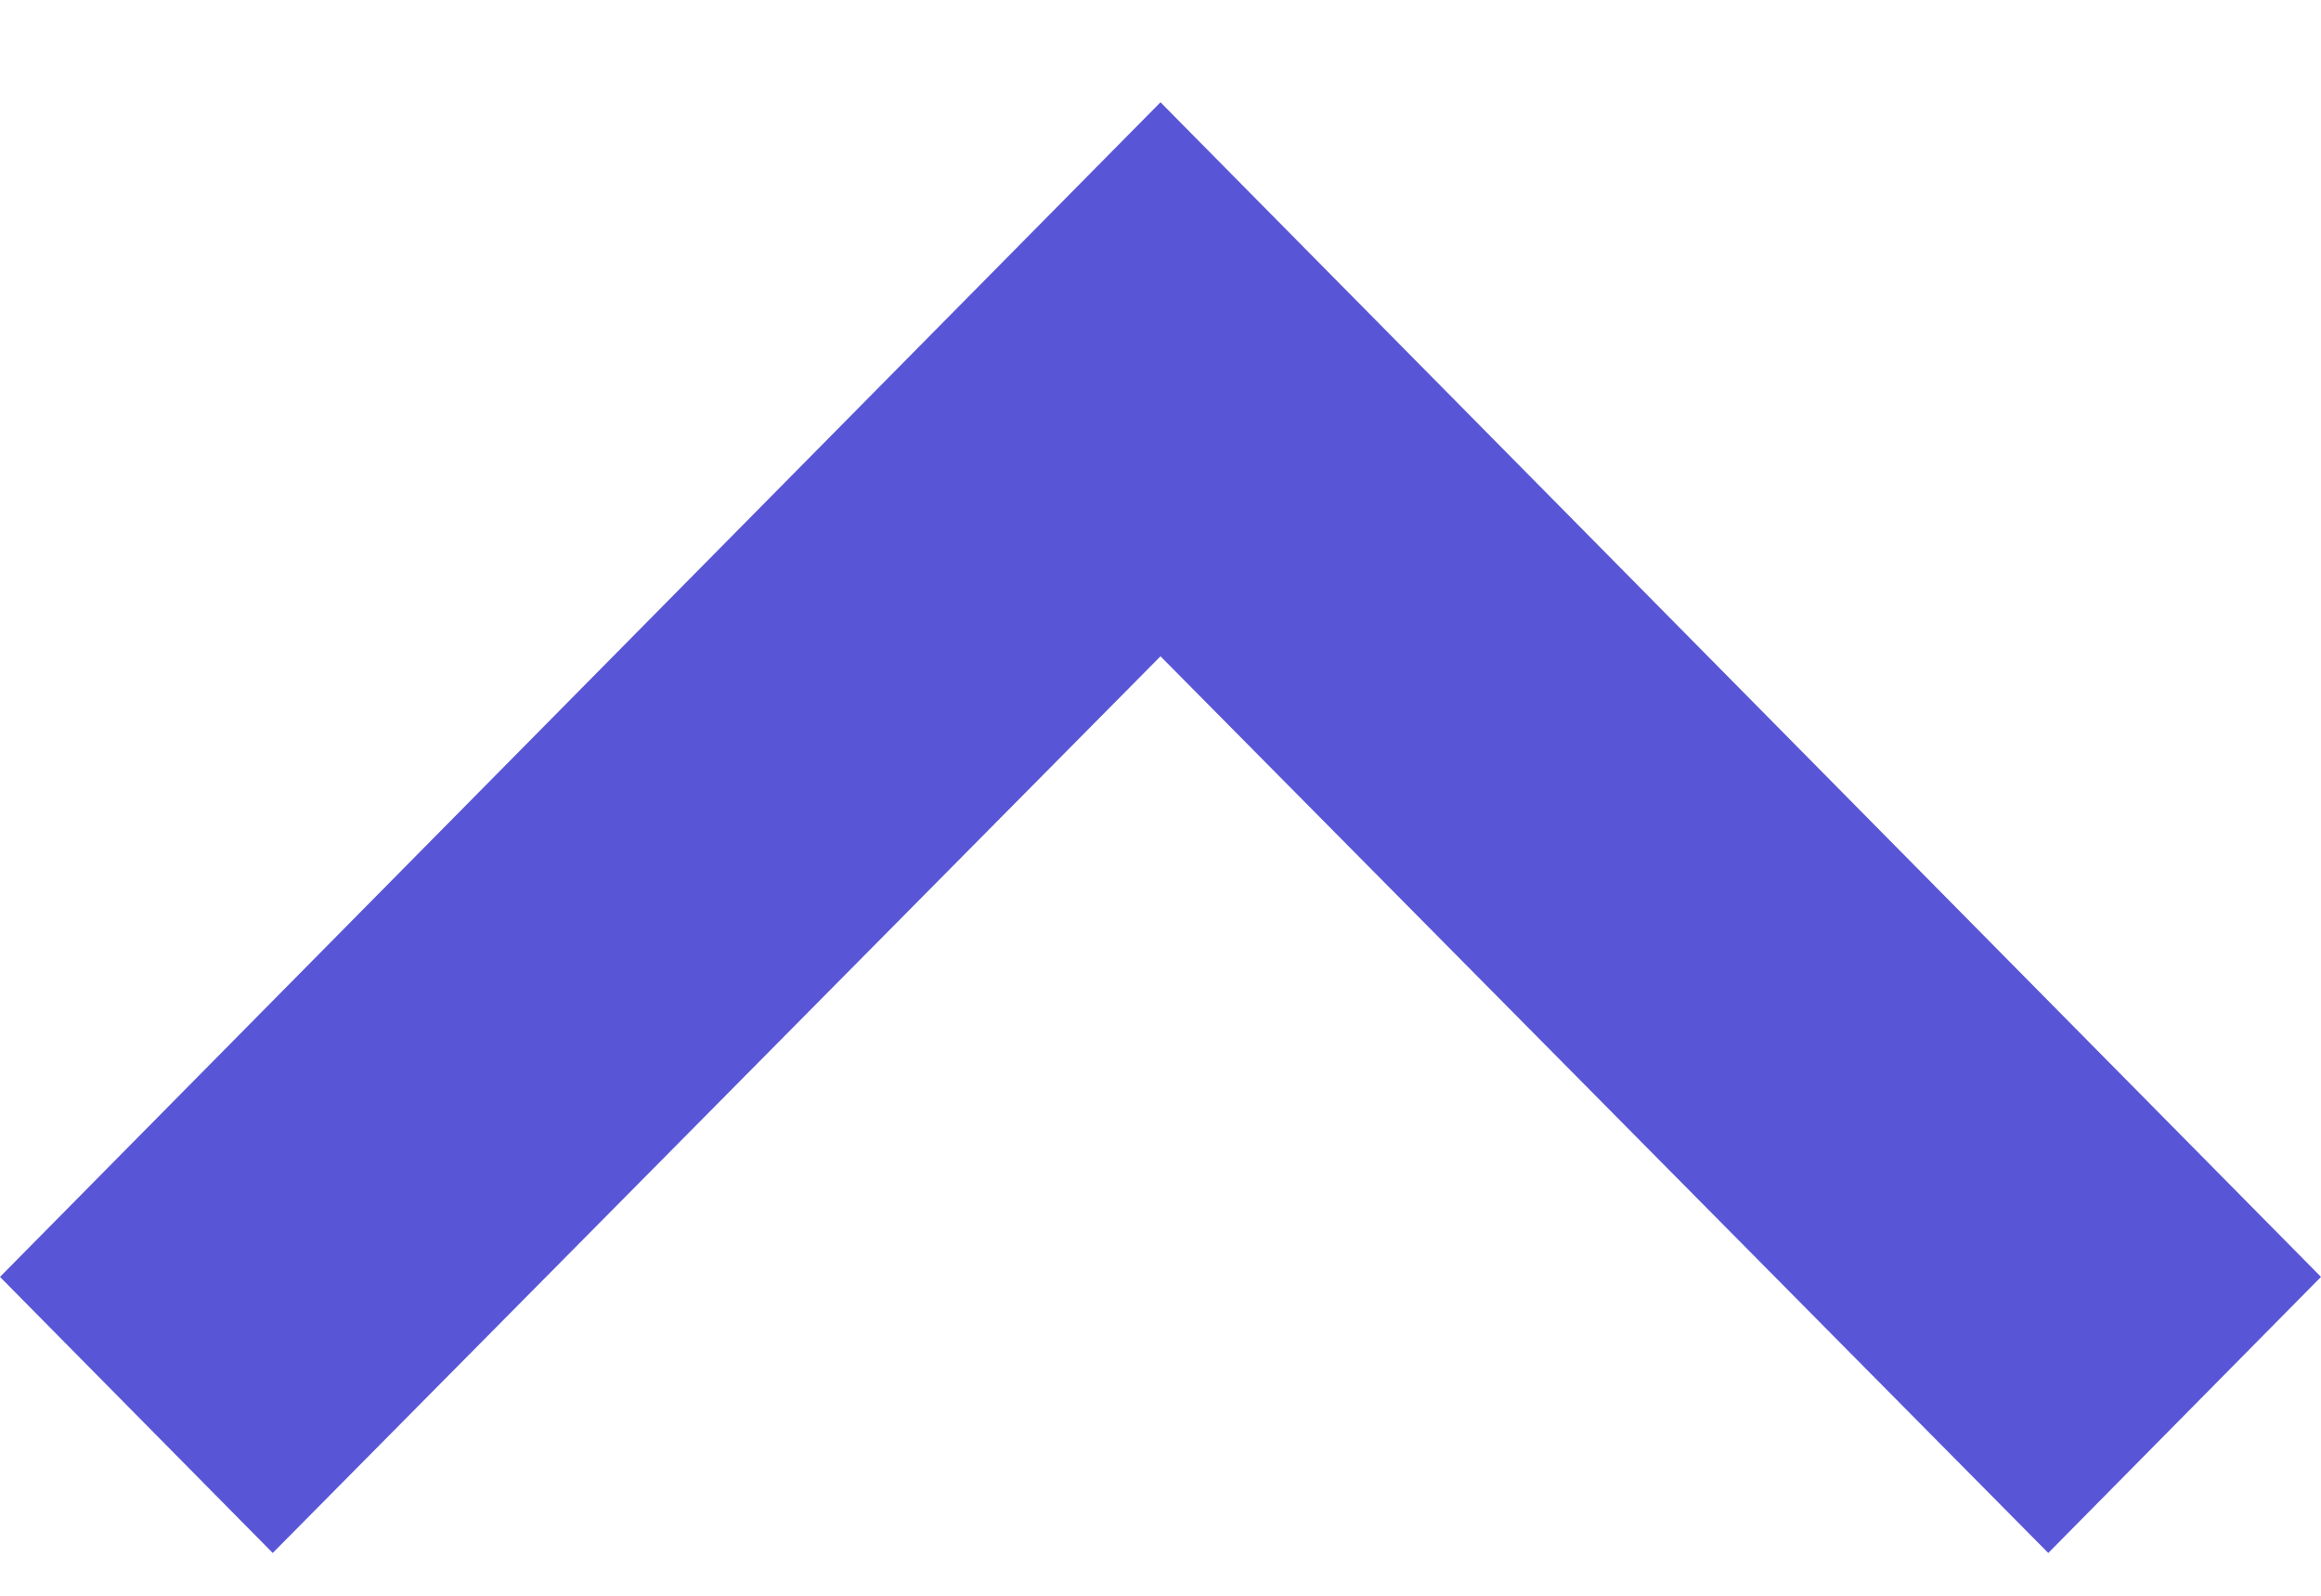
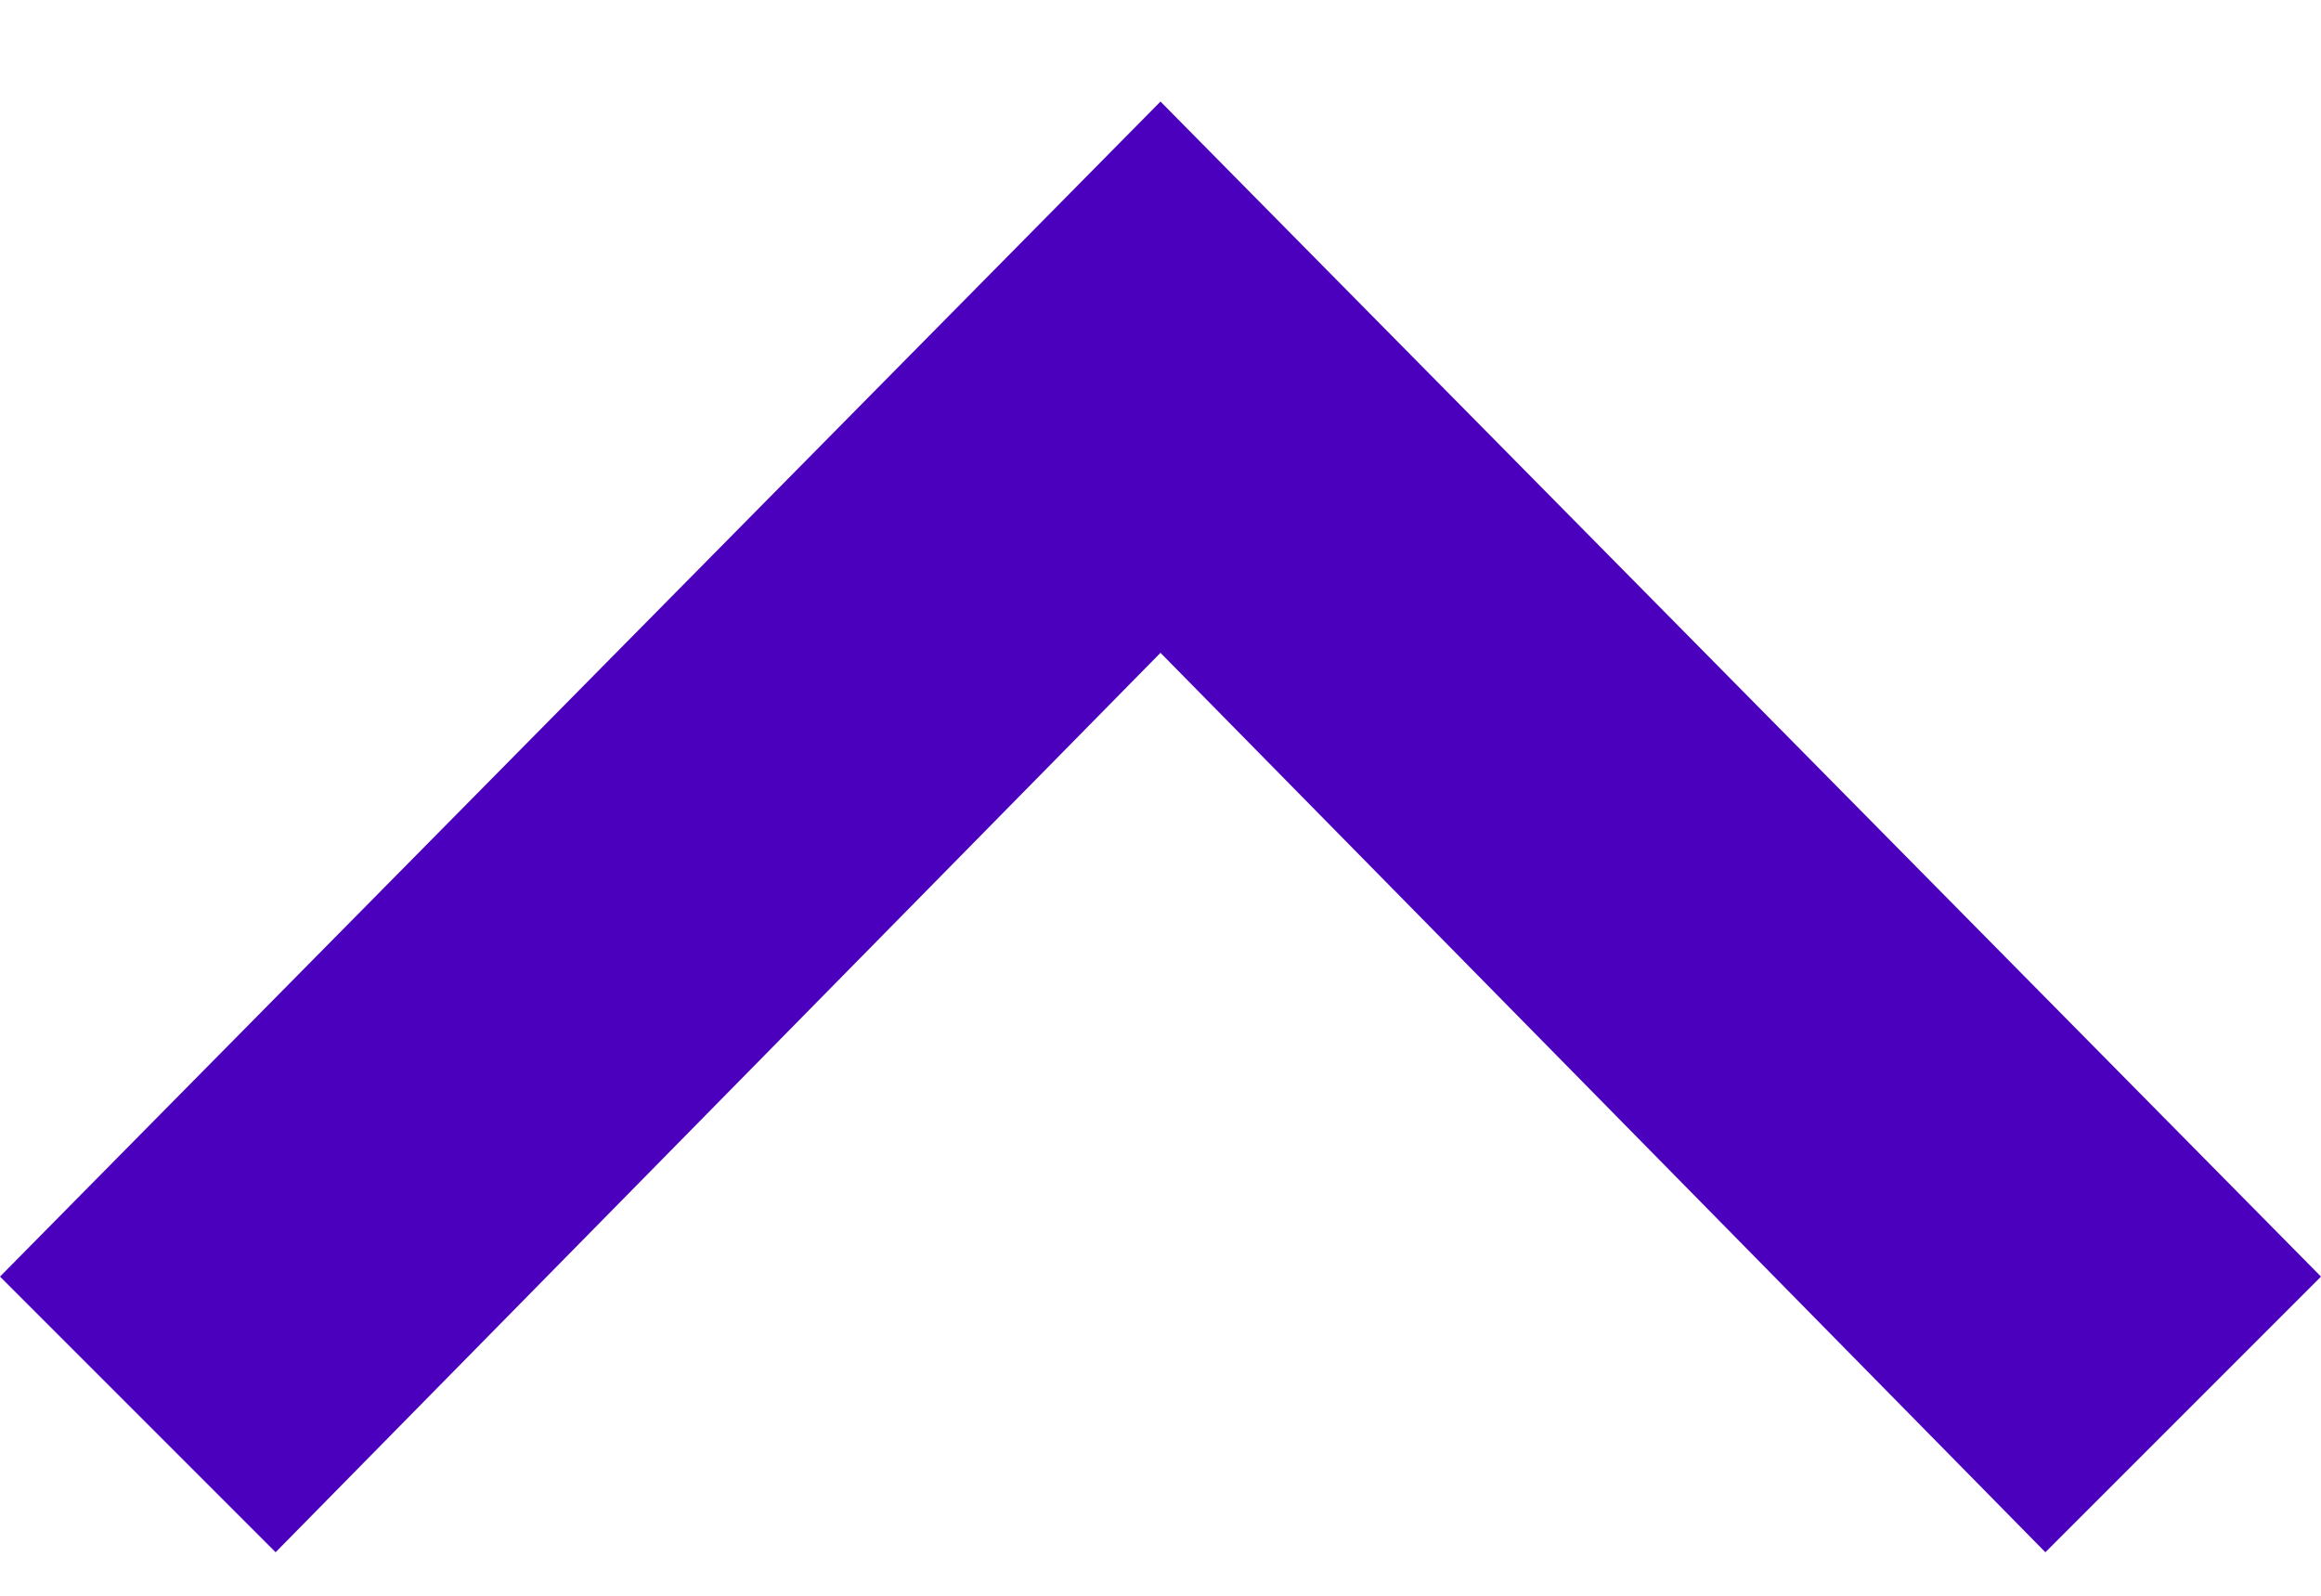
- <svg xmlns="http://www.w3.org/2000/svg" width="16px" height="11px" viewBox="0 0 16 11" version="1.1">
-   <g id="cine_v2" stroke="none" stroke-width="1" fill="none" fill-rule="evenodd">
-     <g id="Icons-/-Material-/-ic_cancel" transform="translate(8, 6) rotate(90) translate(-8, -6) translate(-4, -6)" fill="#5856D6">
-       <g id="Icons-/-Material-/-ic_navigate_before">
-         <polygon id="ic_navigate_before" points="16.705 5.88 14.802 4 6.705 12 14.802 20 16.705 18.12 10.524 12" />
+ <svg xmlns="http://www.w3.org/2000/svg" version="1.1" id="Layer_1" x="0px" y="0px" viewBox="0 0 16 11" style="enable-background:new 0 0 16 11;" xml:space="preserve">
+   <style type="text/css">
+ 	.st0{fill-rule:evenodd;clip-rule:evenodd;fill:#4A00BD;}
+ </style>
+   <g id="cine_v2">
+     <g transform="translate(8, 6) rotate(90) translate(-8, -6) translate(-4, -6)">
+       <g>
+         <polygon id="ic_navigate_before" class="st0" points="16.7,5.9 14.8,4 6.7,12 14.8,20 16.7,18.1 10.5,12    " />
      </g>
    </g>
  </g>
</svg>
